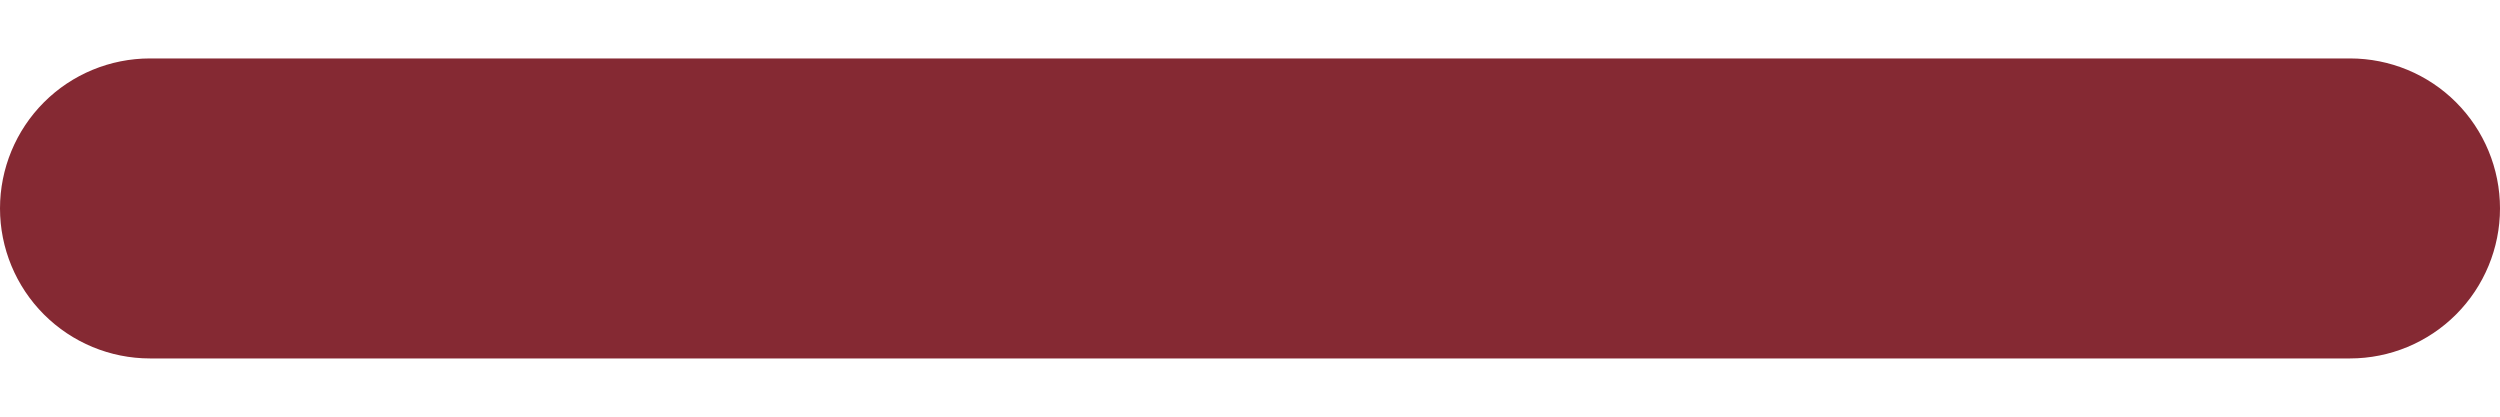
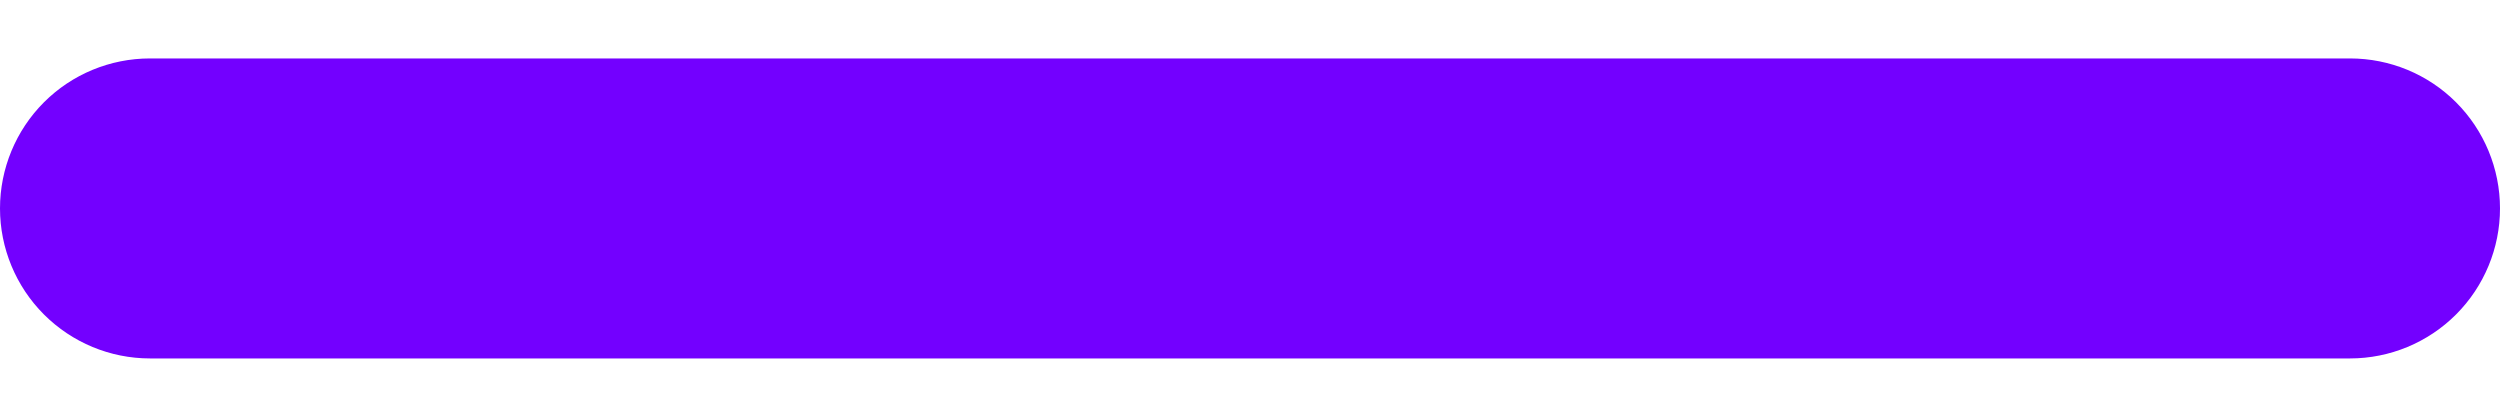
<svg xmlns="http://www.w3.org/2000/svg" width="24" height="4" viewBox="0 0 24 4" fill="none">
-   <path d="M24 2.001C24 2.382 23.848 2.749 23.578 3.019C23.308 3.289 22.942 3.441 22.56 3.441H12H1.44C1.058 3.441 0.692 3.289 0.422 3.019C0.152 2.749 0 2.382 0 2.001C0 1.619 0.152 1.252 0.422 0.982C0.692 0.712 1.058 0.561 1.44 0.561H12H22.56C22.942 0.561 23.308 0.712 23.578 0.982C23.848 1.252 24 1.619 24 2.001Z" fill="#852933" />
+   <path d="M24 2.001C24 2.382 23.848 2.749 23.578 3.019C23.308 3.289 22.942 3.441 22.56 3.441H12H1.44C1.058 3.441 0.692 3.289 0.422 3.019C0.152 2.749 0 2.382 0 2.001C0 1.619 0.152 1.252 0.422 0.982C0.692 0.712 1.058 0.561 1.44 0.561H12H22.56C22.942 0.561 23.308 0.712 23.578 0.982C23.848 1.252 24 1.619 24 2.001Z" fill="#7300FF" />
</svg>
